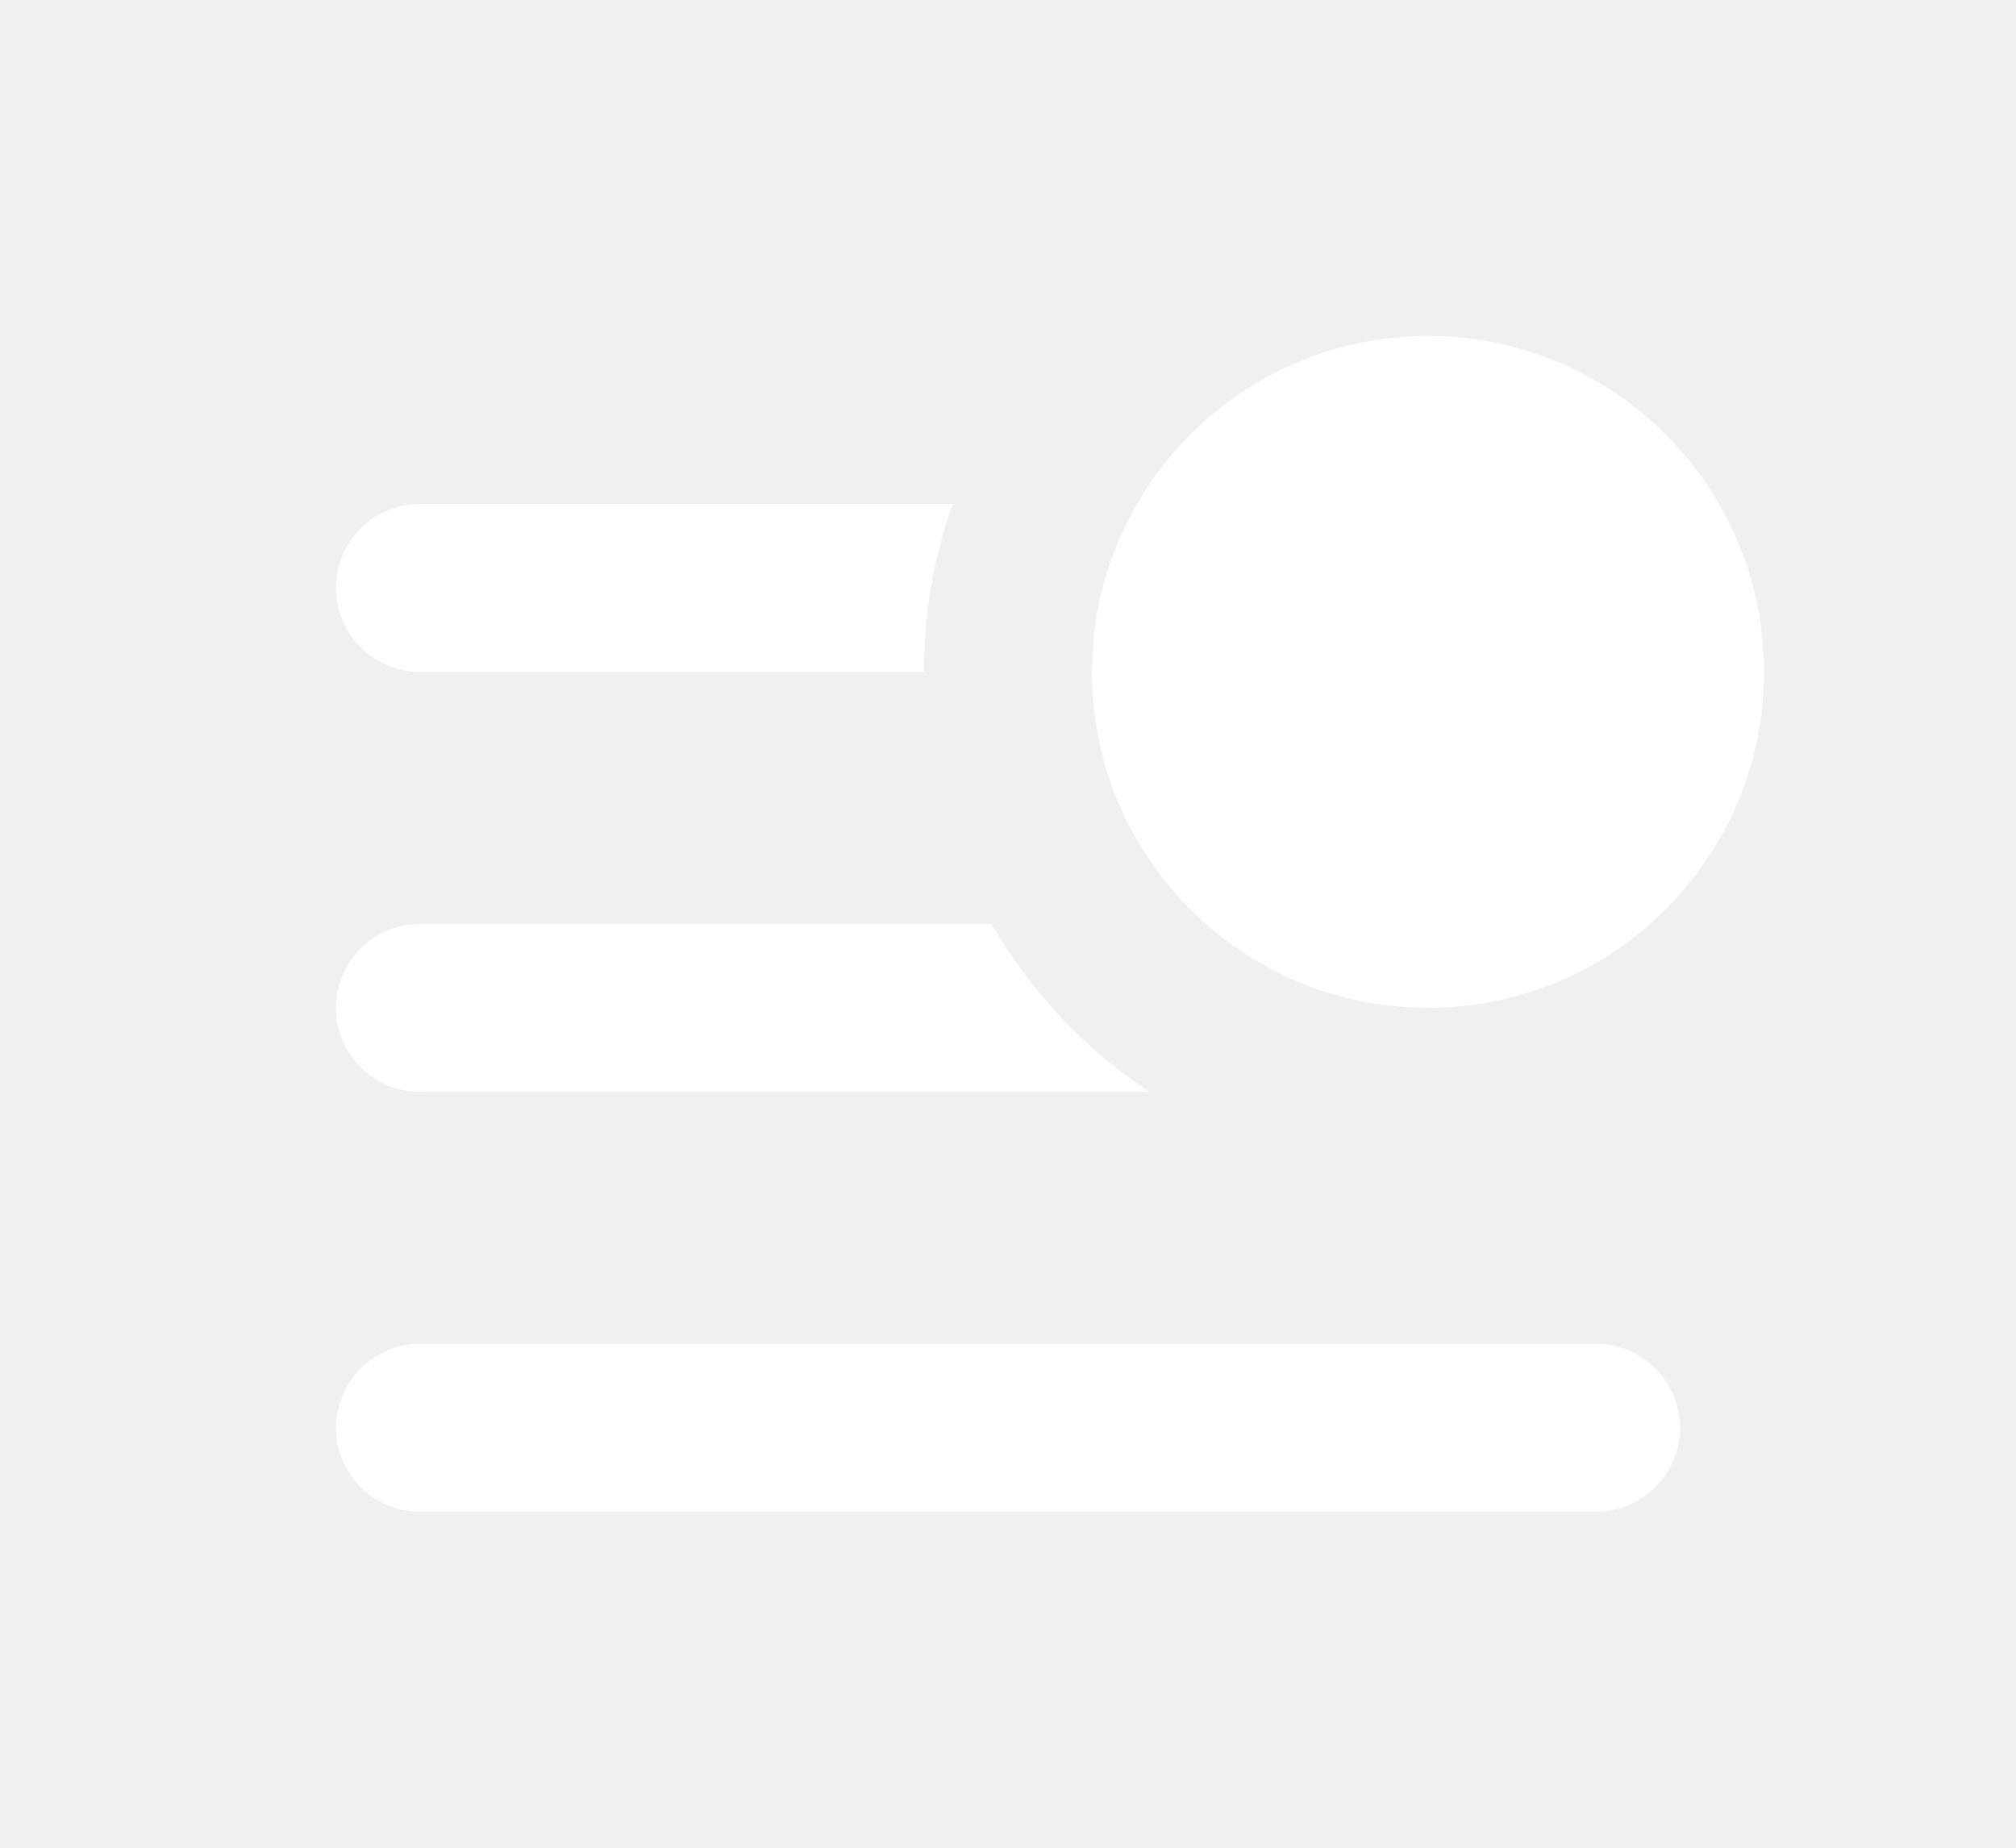
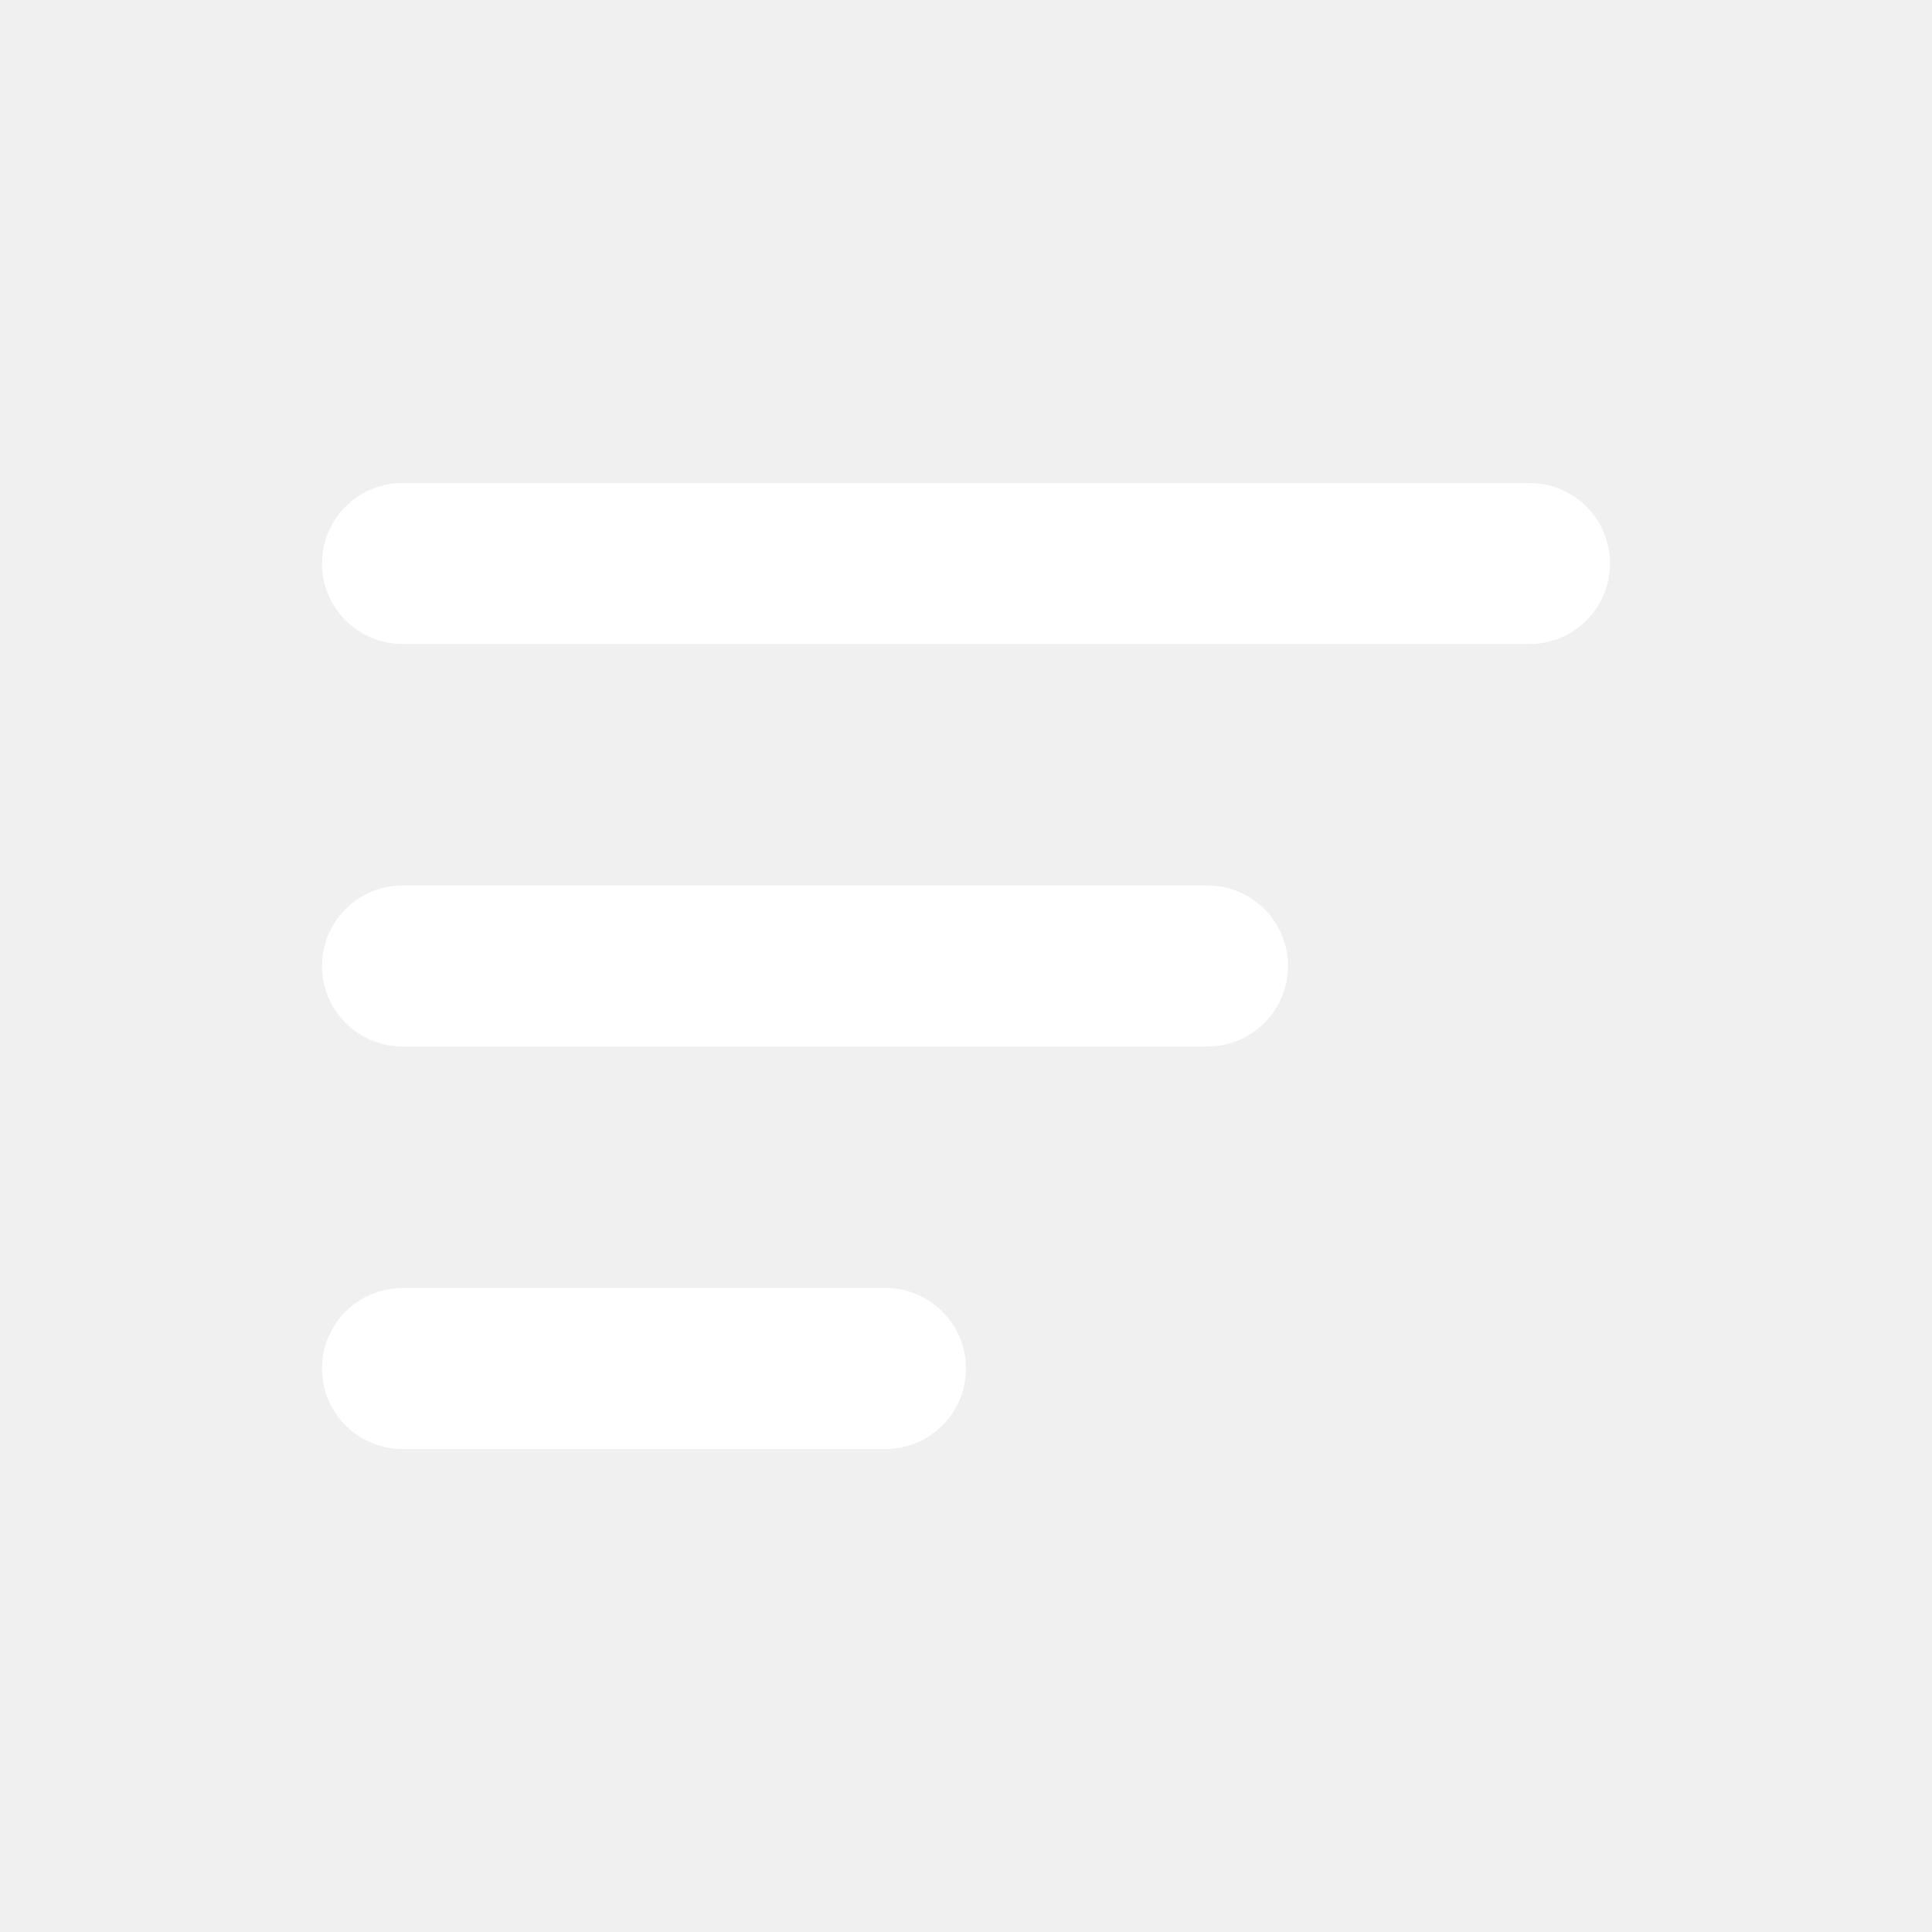
- <svg xmlns="http://www.w3.org/2000/svg" width="24" height="22" viewBox="0 0 24 22" fill="none">
-   <circle cx="17" cy="8" r="4" fill="white" />
-   <path fill-rule="evenodd" clip-rule="evenodd" d="M15 8C15 6.895 15.895 6 17 6C18.105 6 19 6.895 19 8H15ZM11 8C11 7.299 11.12 6.626 11.341 6H5C4.448 6 4 6.448 4 7C4 7.552 4.448 8 5 8H11ZM11.803 11C12.267 11.803 12.912 12.488 13.682 13H5C4.448 13 4 12.552 4 12C4 11.448 4.448 11 5 11H11.803ZM5 16C4.448 16 4 16.448 4 17C4 17.552 4.448 18 5 18H19C19.552 18 20 17.552 20 17C20 16.448 19.552 16 19 16H5Z" fill="white" />
+ <svg xmlns="http://www.w3.org/2000/svg" width="24" height="24" viewBox="0 0 24 24" fill="none">
+   <path d="M5 7H19" stroke="white" stroke-width="2" stroke-linecap="round" />
+   <path d="M5 12H15" stroke="white" stroke-width="2" stroke-linecap="round" />
+   <path d="M5 17H11" stroke="white" stroke-width="2" stroke-linecap="round" />
</svg>
